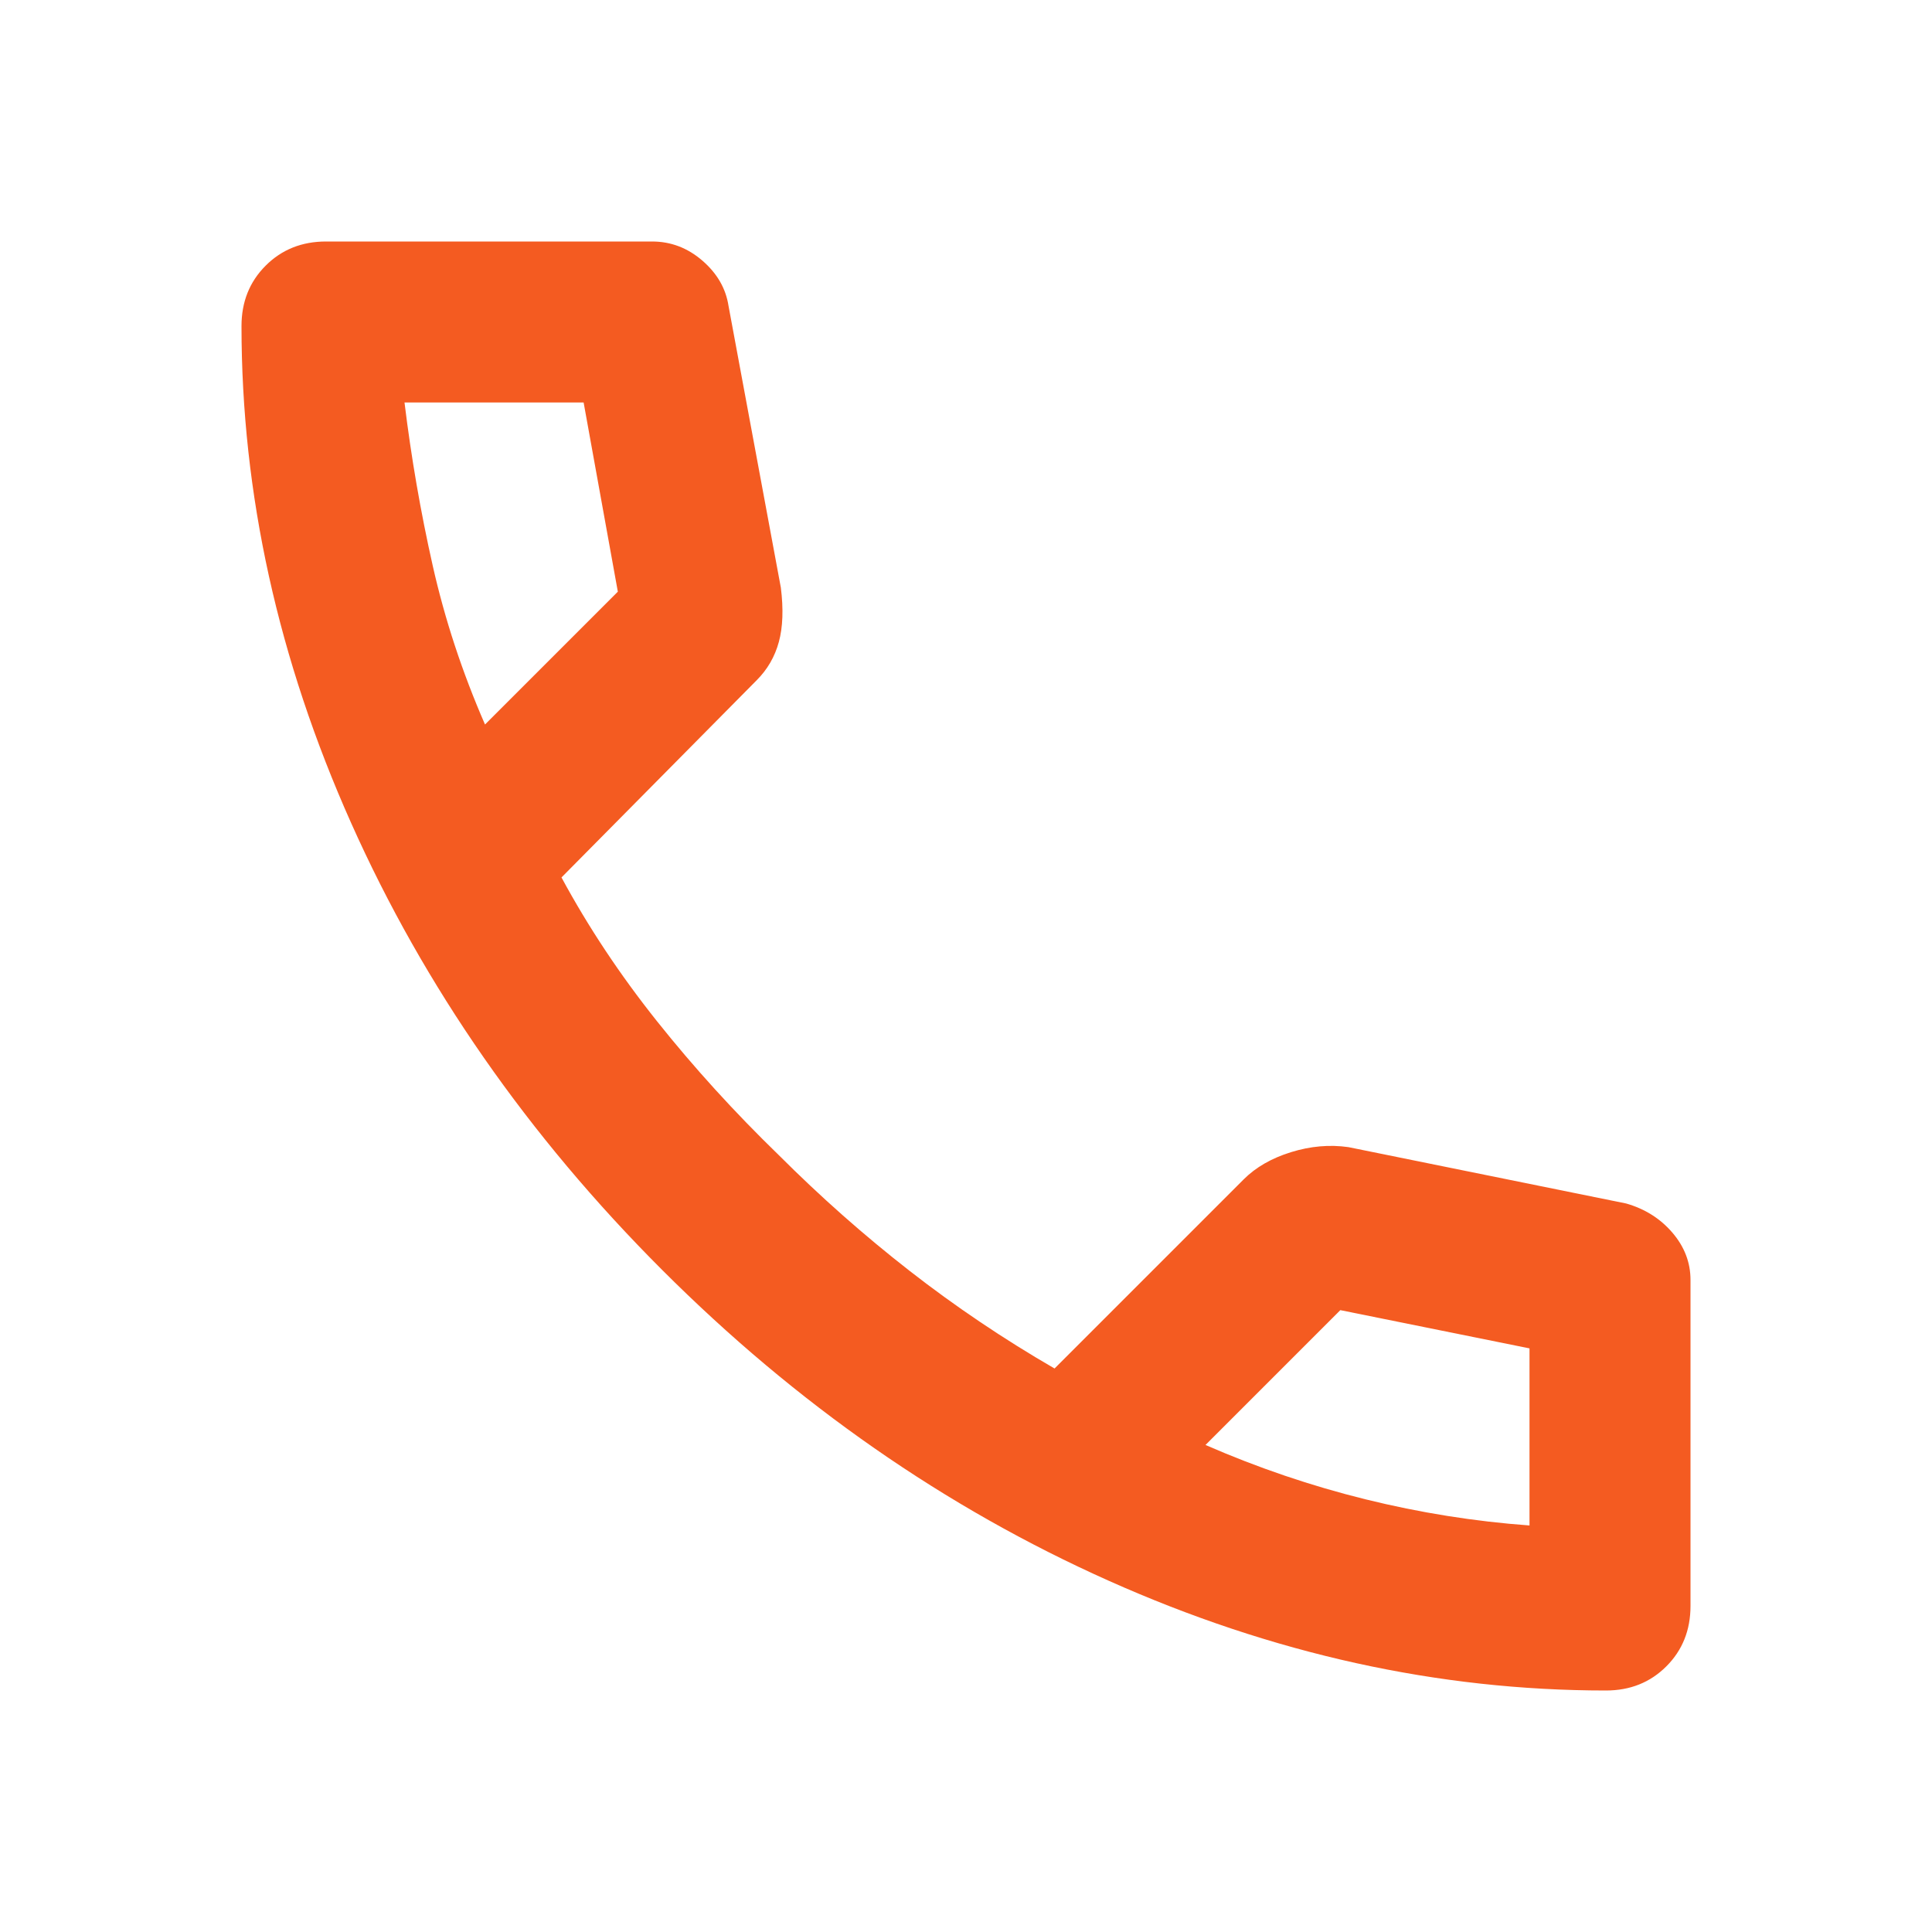
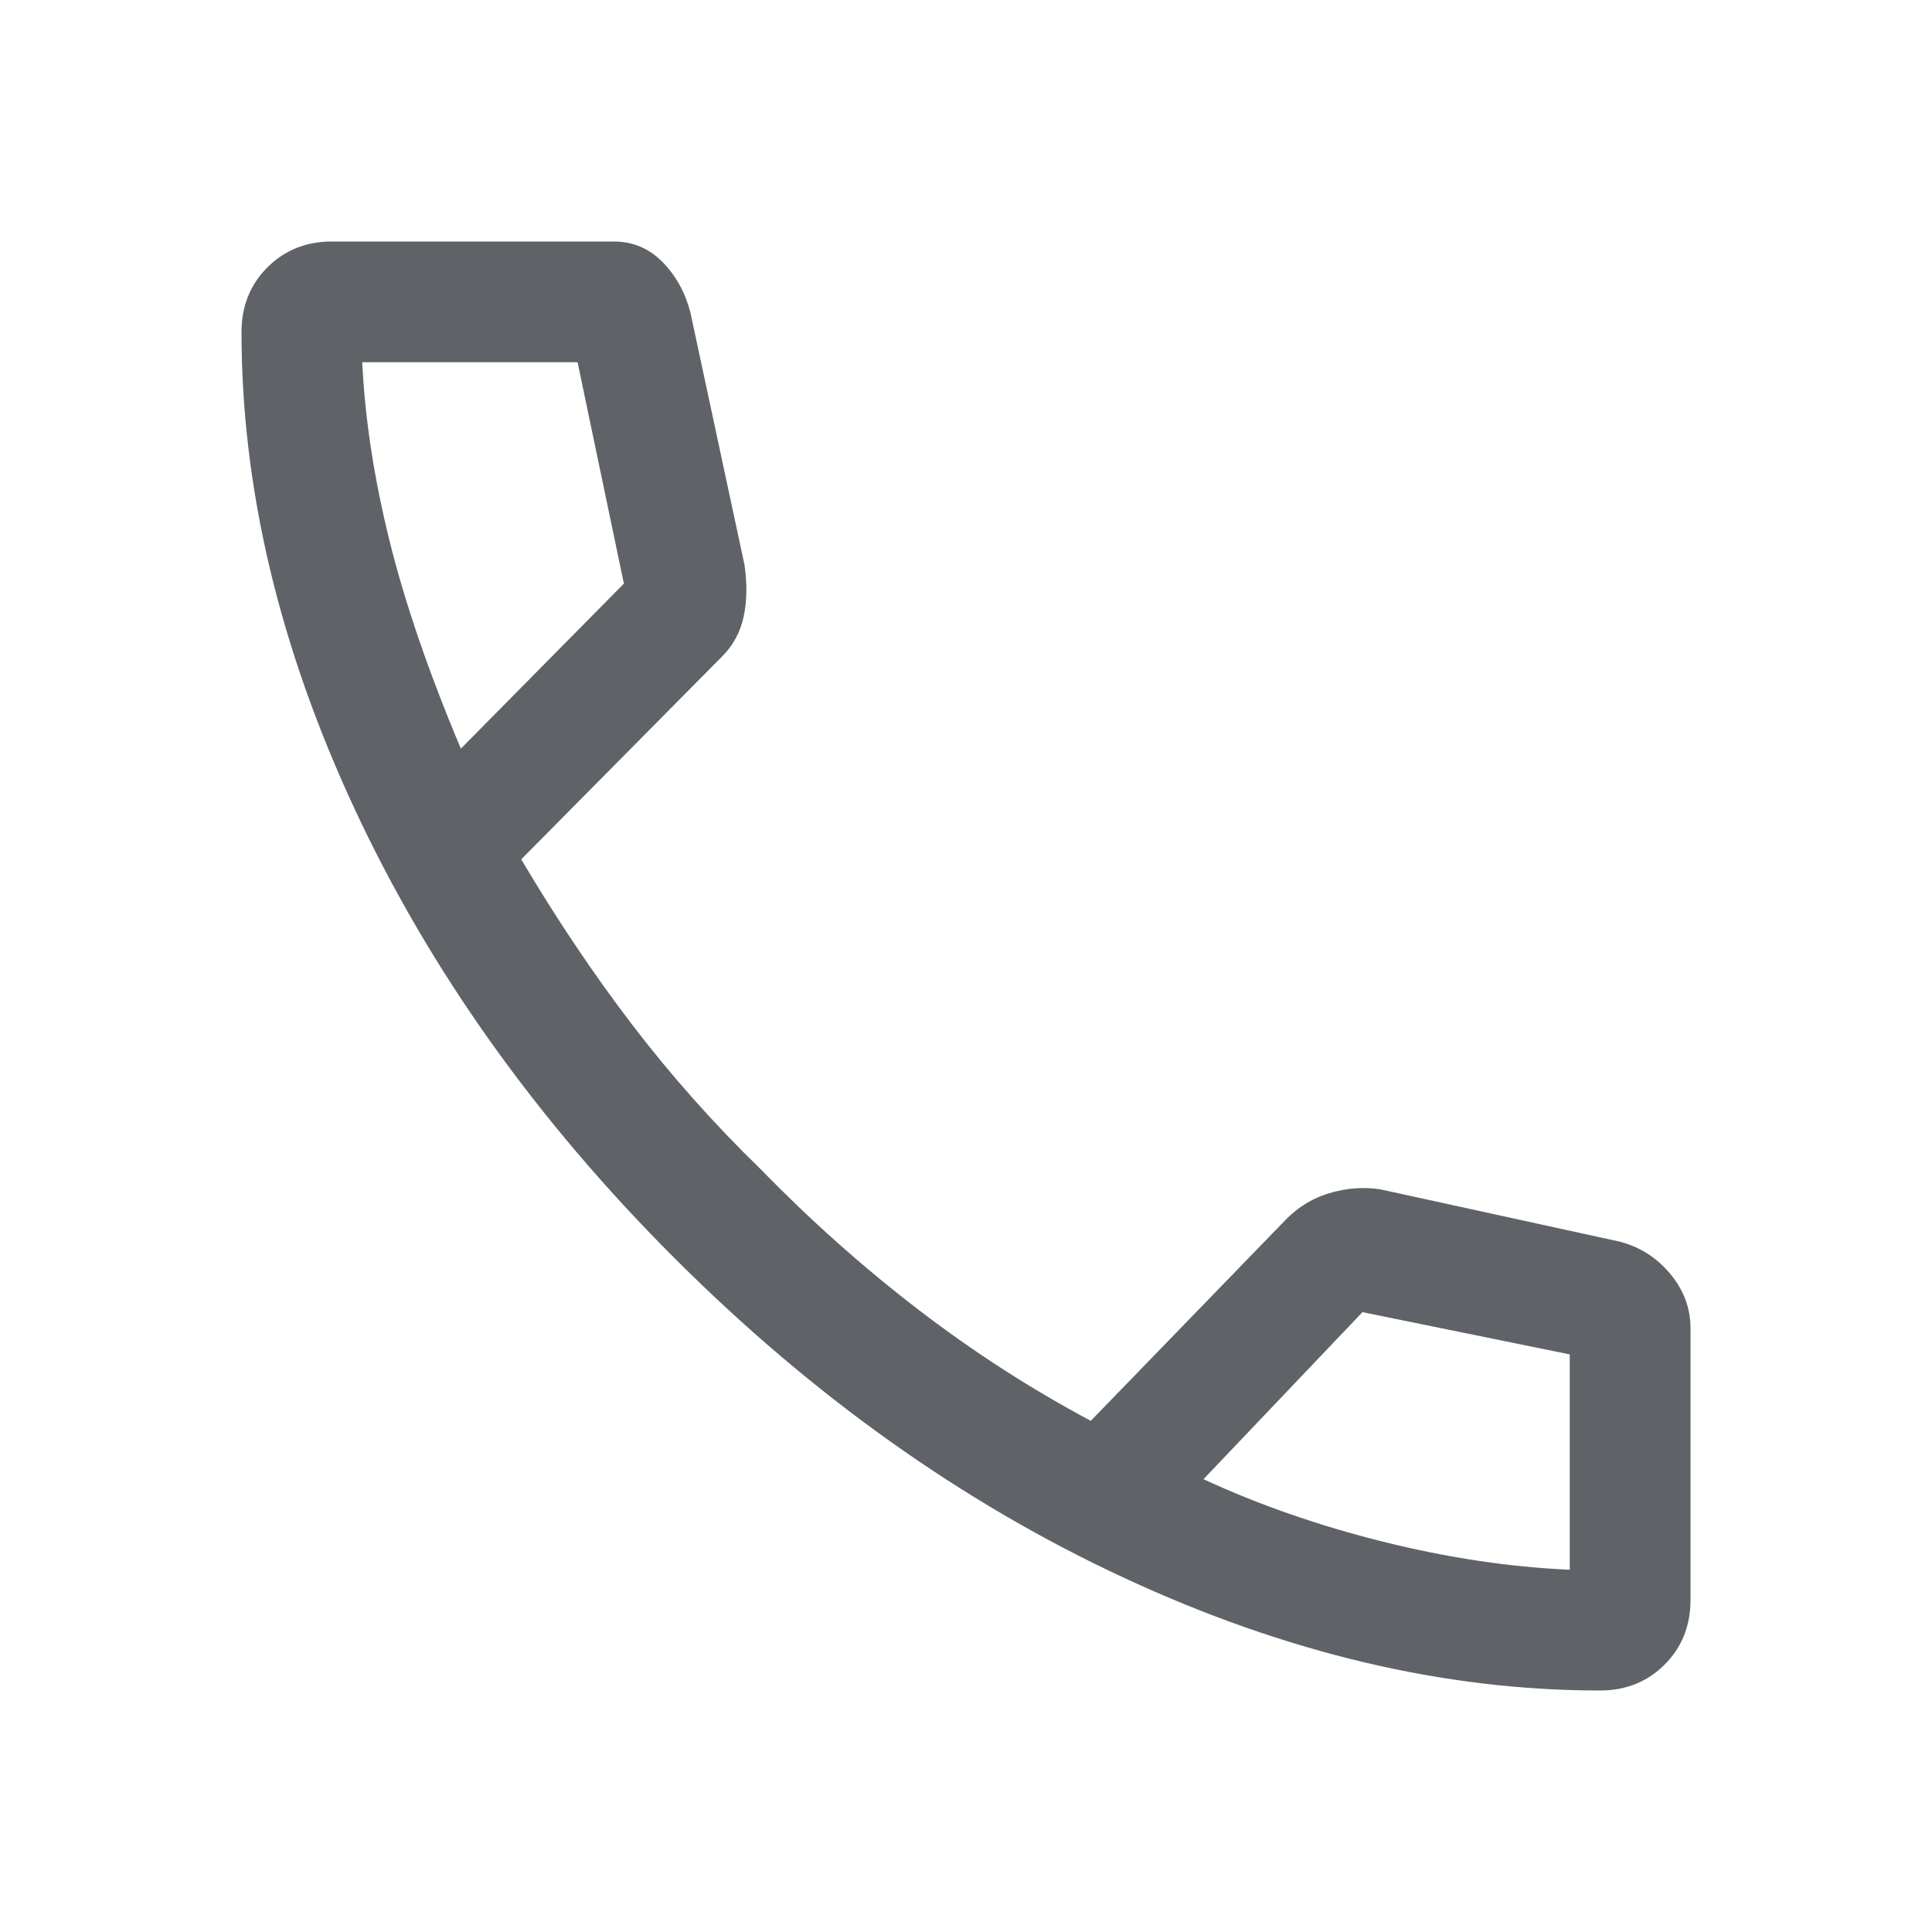
- <svg xmlns="http://www.w3.org/2000/svg" height="24px" viewBox="0 -960 960 960" width="24px" fill="#5f6368">
-   <path d="M798-120q-125 0-247-54.5T329-329Q229-429 174.5-551T120-798q0-18 12-30t30-12h162q14 0 25 9.5t13 22.5l26 140q2 16-1 27t-11 19l-97 98q20 37 47.5 71.5T387-386q31 31 65 57.5t72 48.5l94-94q9-9 23.5-13.5T670-390l138 28q14 4 23 14.5t9 23.5v162q0 18-12 30t-30 12ZM241-600l66-66-17-94h-89q5 41 14 81t26 79Zm358 358q39 17 79.5 27t81.5 13v-88l-94-19-67 67ZM241-600Zm358 358Z" fill="#F45B21" />
+ <svg xmlns="http://www.w3.org/2000/svg" height="16px" viewBox="0 -960 960 960" width="16px" fill="#5f6368">
+   <path d="M795-120q-116 0-236.5-56T335-335Q232-438 176-558.5T120-795q0-19.29 12.86-32.14Q145.71-840 165-840h140q14 0 24 10t14 25l26.93 125.64Q372-665 369.5-653.5t-10.73 19.73L259-533q26 44 55 82t64 72q37 38 78 69.5t86 55.5l95-98q10-11 23.15-15 13.15-4 25.85-2l119 26q15 4 25 16.04 10 12.05 10 26.96v135q0 19.29-12.86 32.14Q814.29-120 795-120ZM229-588l81-82-23-110H180q2 42 13.5 88.5T229-588Zm369 363q41 19 89 31t93 14v-107l-103-21-79 83ZM229-588Zm369 363Z" />
</svg>
